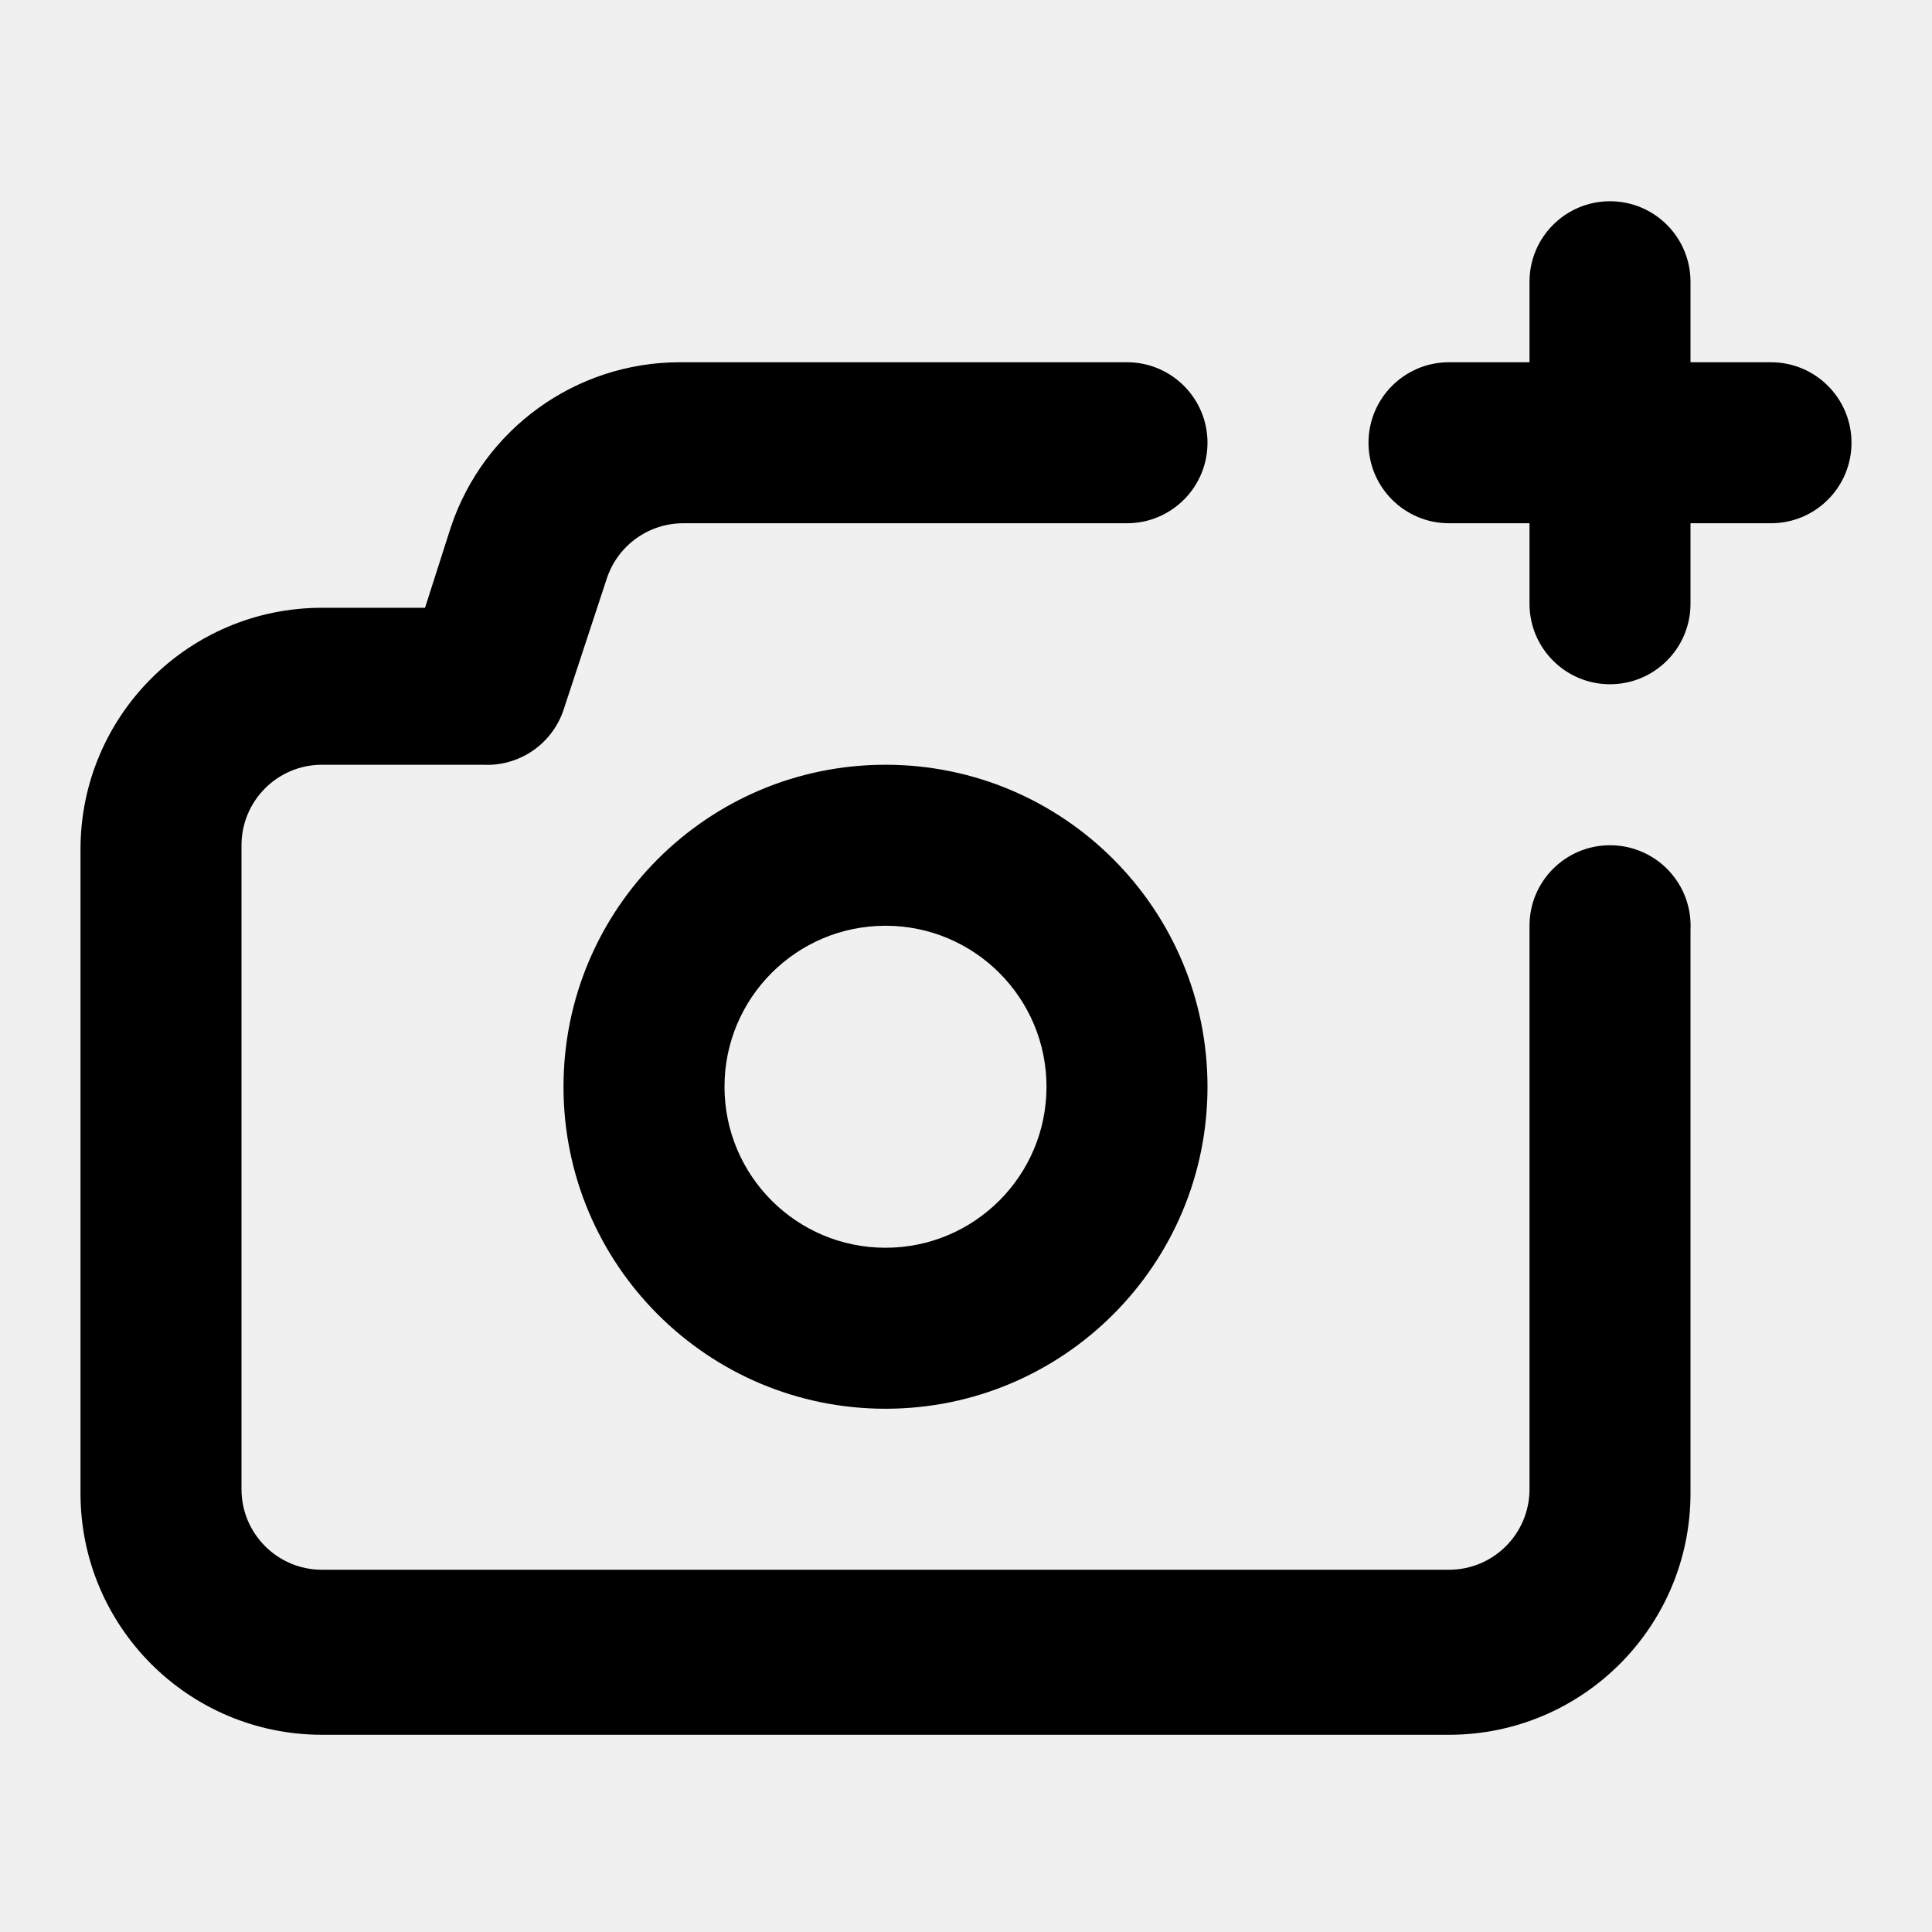
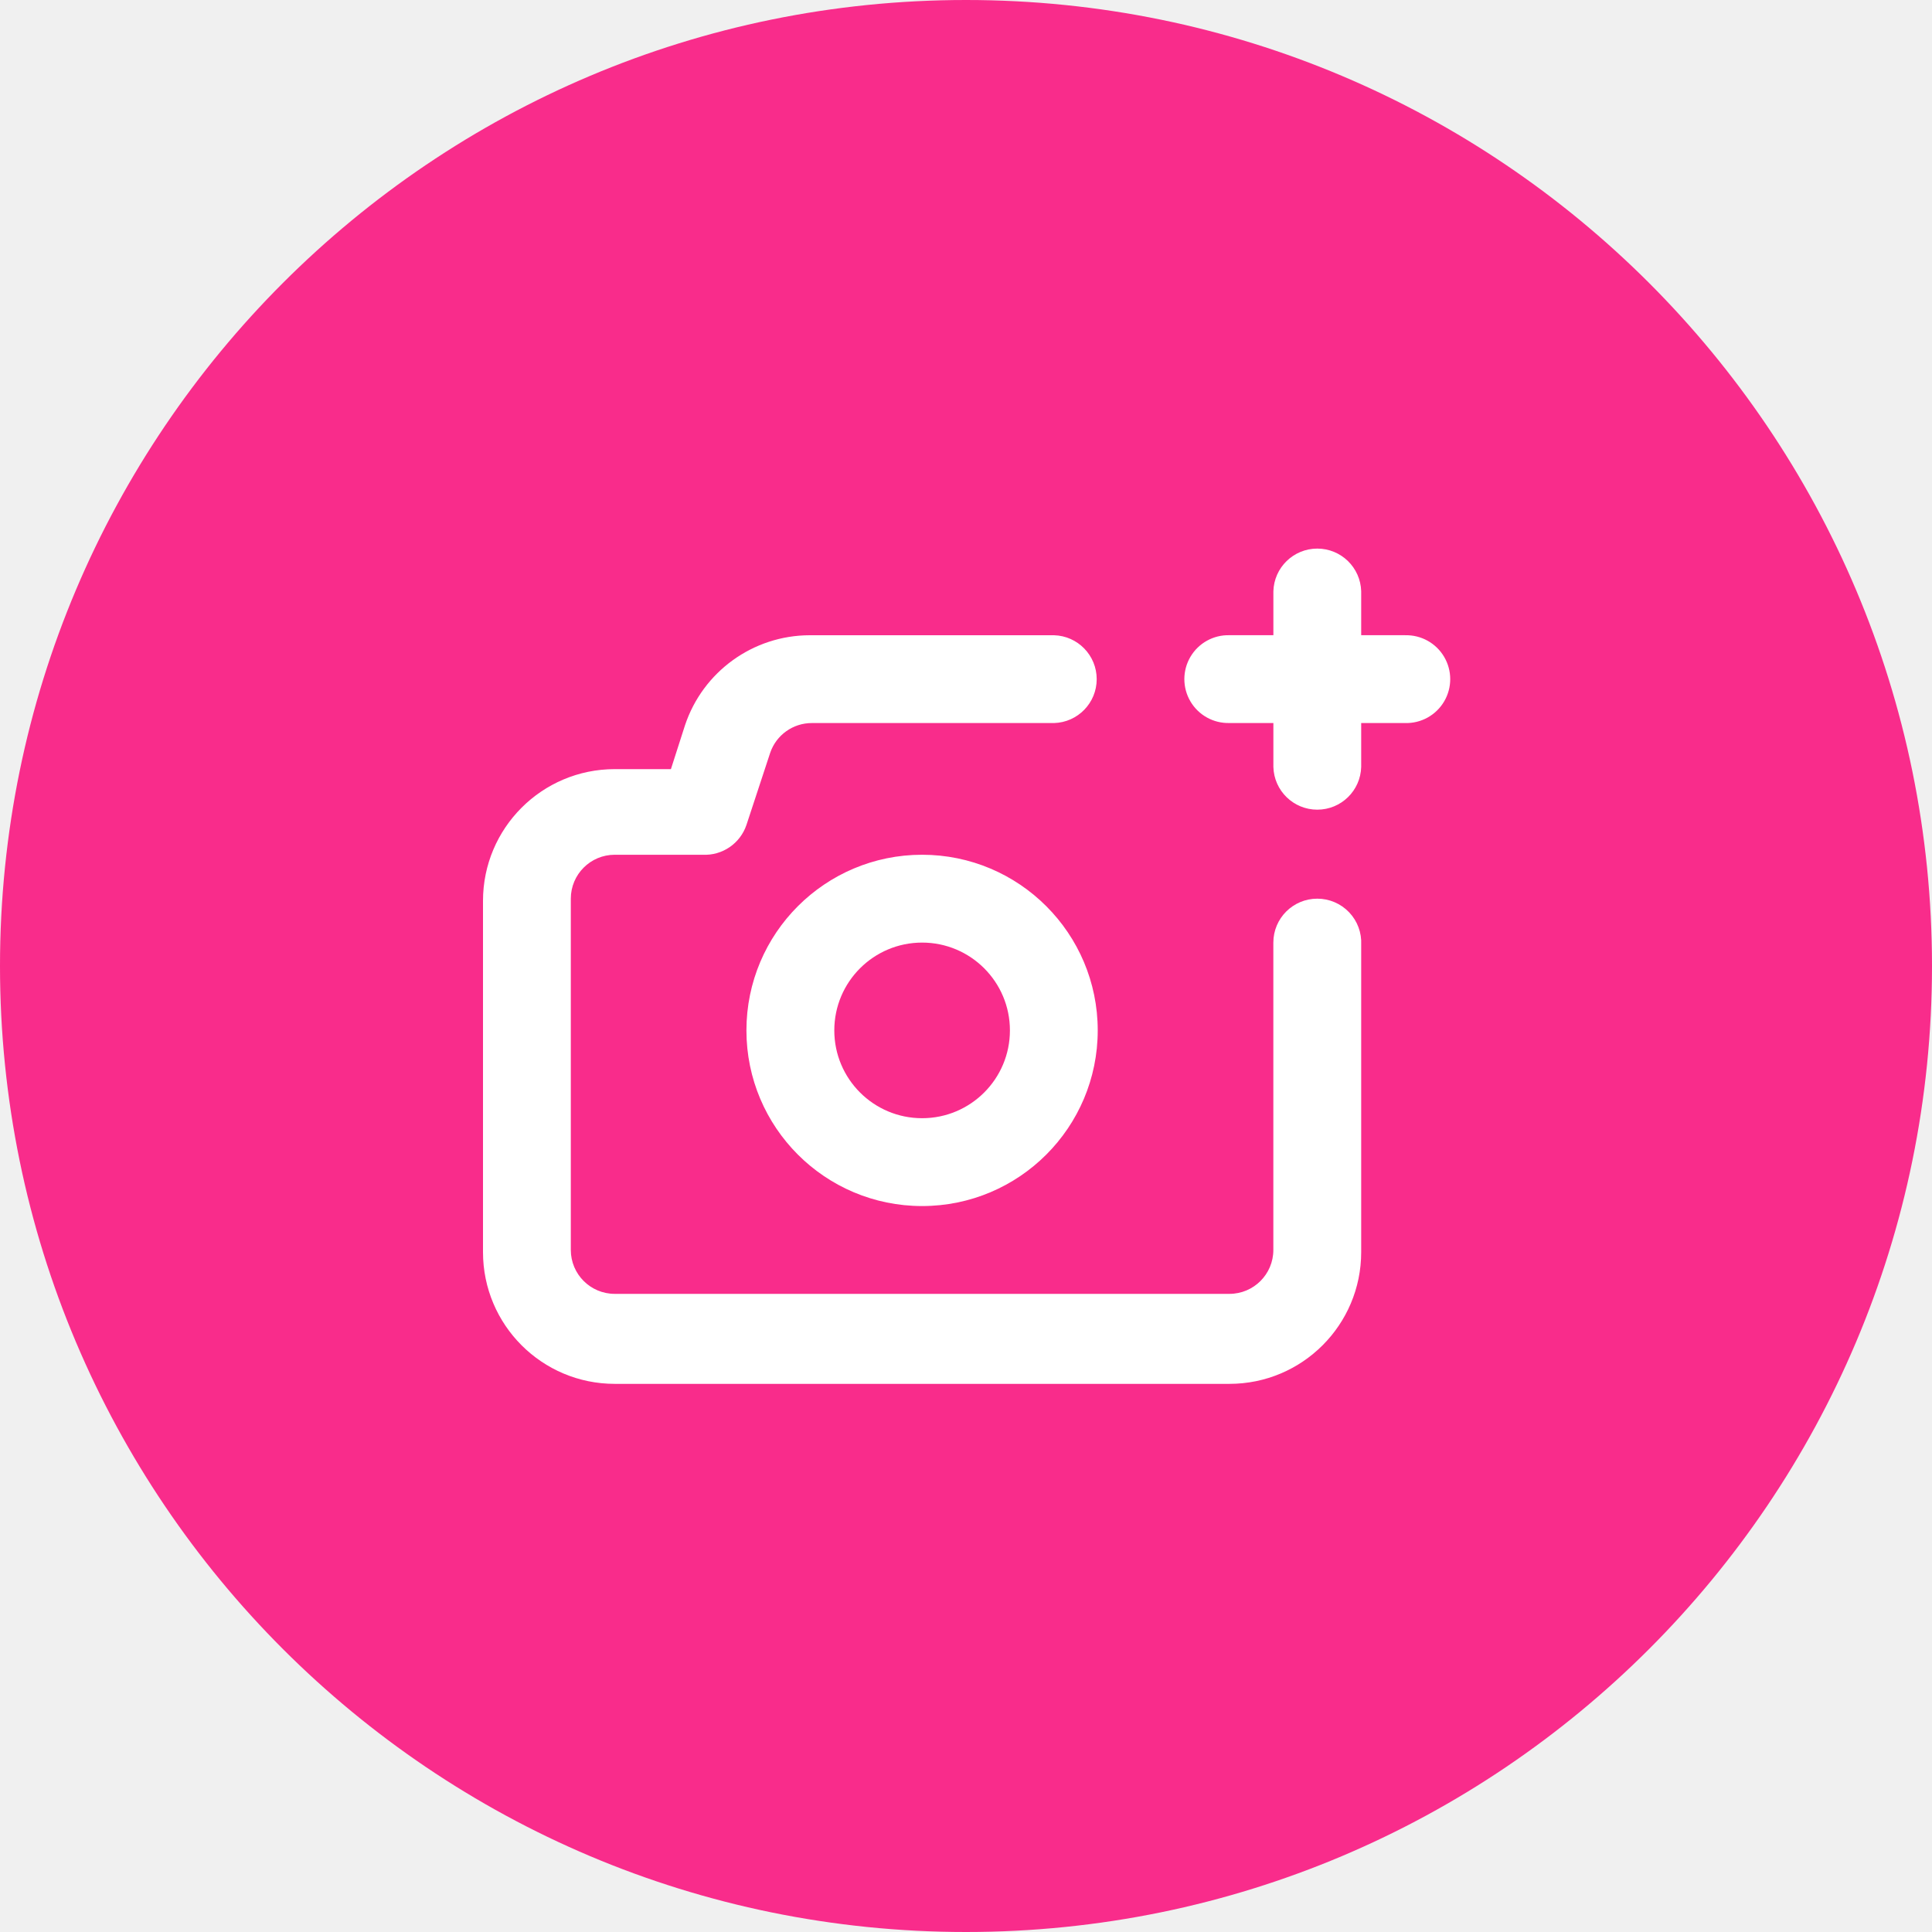
- <svg xmlns="http://www.w3.org/2000/svg" viewBox="0 0 24 24">
-   <path d="M20,10.5a1,1,0,0,0-1,1v7a1,1,0,0,1-1,1H4a1,1,0,0,1-1-1v-8a1,1,0,0,1,1-1H6a1,1,0,0,0,1-.68l.54-1.64a1,1,0,0,1,.95-.68H14a1,1,0,0,0,0-2H8.44A3,3,0,0,0,5.6,6.55l-.32,1H4a3,3,0,0,0-3,3v8a3,3,0,0,0,3,3H18a3,3,0,0,0,3-3v-7A1,1,0,0,0,20,10.5Zm-9-1a4,4,0,1,0,4,4A4,4,0,0,0,11,9.5Zm0,6a2,2,0,1,1,2-2A2,2,0,0,1,11,15.5Zm11-11H21v-1a1,1,0,0,0-2,0v1H18a1,1,0,0,0,0,2h1v1a1,1,0,0,0,2,0v-1h1a1,1,0,0,0,0-2Z" />
+ <svg xmlns="http://www.w3.org/2000/svg" width="60" height="60" viewBox="0 0 60 60">
+   <defs>
+     <style>
+       .cls-1 {
+         fill: #f92c8b;
+       }
+ 
+       .cls-2 {
+         fill: #fff;
+       }
+     </style>
+   </defs>
+   <g id="Group_2472" data-name="Group 2472" transform="translate(-1038 -429)">
+     <path id="Path_54" data-name="Path 54" class="cls-1" d="M30,0A30,30,0,1,1,0,30,30,30,0,0,1,30,0Z" transform="translate(1038 429)" />
+     <path id="camera-plus" class="cls-2" d="M26.909,13.409a1.364,1.364,0,0,0-1.364,1.364v9.545a1.364,1.364,0,0,1-1.364,1.364H5.091a1.364,1.364,0,0,1-1.364-1.364V13.409a1.364,1.364,0,0,1,1.364-1.364H7.818a1.364,1.364,0,0,0,1.364-.927l.736-2.236a1.364,1.364,0,0,1,1.3-.927h7.514a1.364,1.364,0,0,0,0-2.727H11.145a4.091,4.091,0,0,0-3.873,2.8L6.836,9.386H5.091A4.091,4.091,0,0,0,1,13.477V24.386a4.091,4.091,0,0,0,4.091,4.091H24.182a4.091,4.091,0,0,0,4.091-4.091V14.841a1.364,1.364,0,0,0-1.364-1.432ZM14.636,12.045A5.455,5.455,0,1,0,20.091,17.5,5.455,5.455,0,0,0,14.636,12.045Zm0,8.182A2.727,2.727,0,1,1,17.364,17.5,2.727,2.727,0,0,1,14.636,20.227Zm15-15H28.273V3.864a1.364,1.364,0,0,0-2.727,0V5.227H24.182a1.364,1.364,0,1,0,0,2.727h1.364V9.318a1.364,1.364,0,0,0,2.727,0V7.955h1.364a1.364,1.364,0,1,0,0-2.727Z" transform="translate(1052 443.5)" />
+   </g>
</svg>
